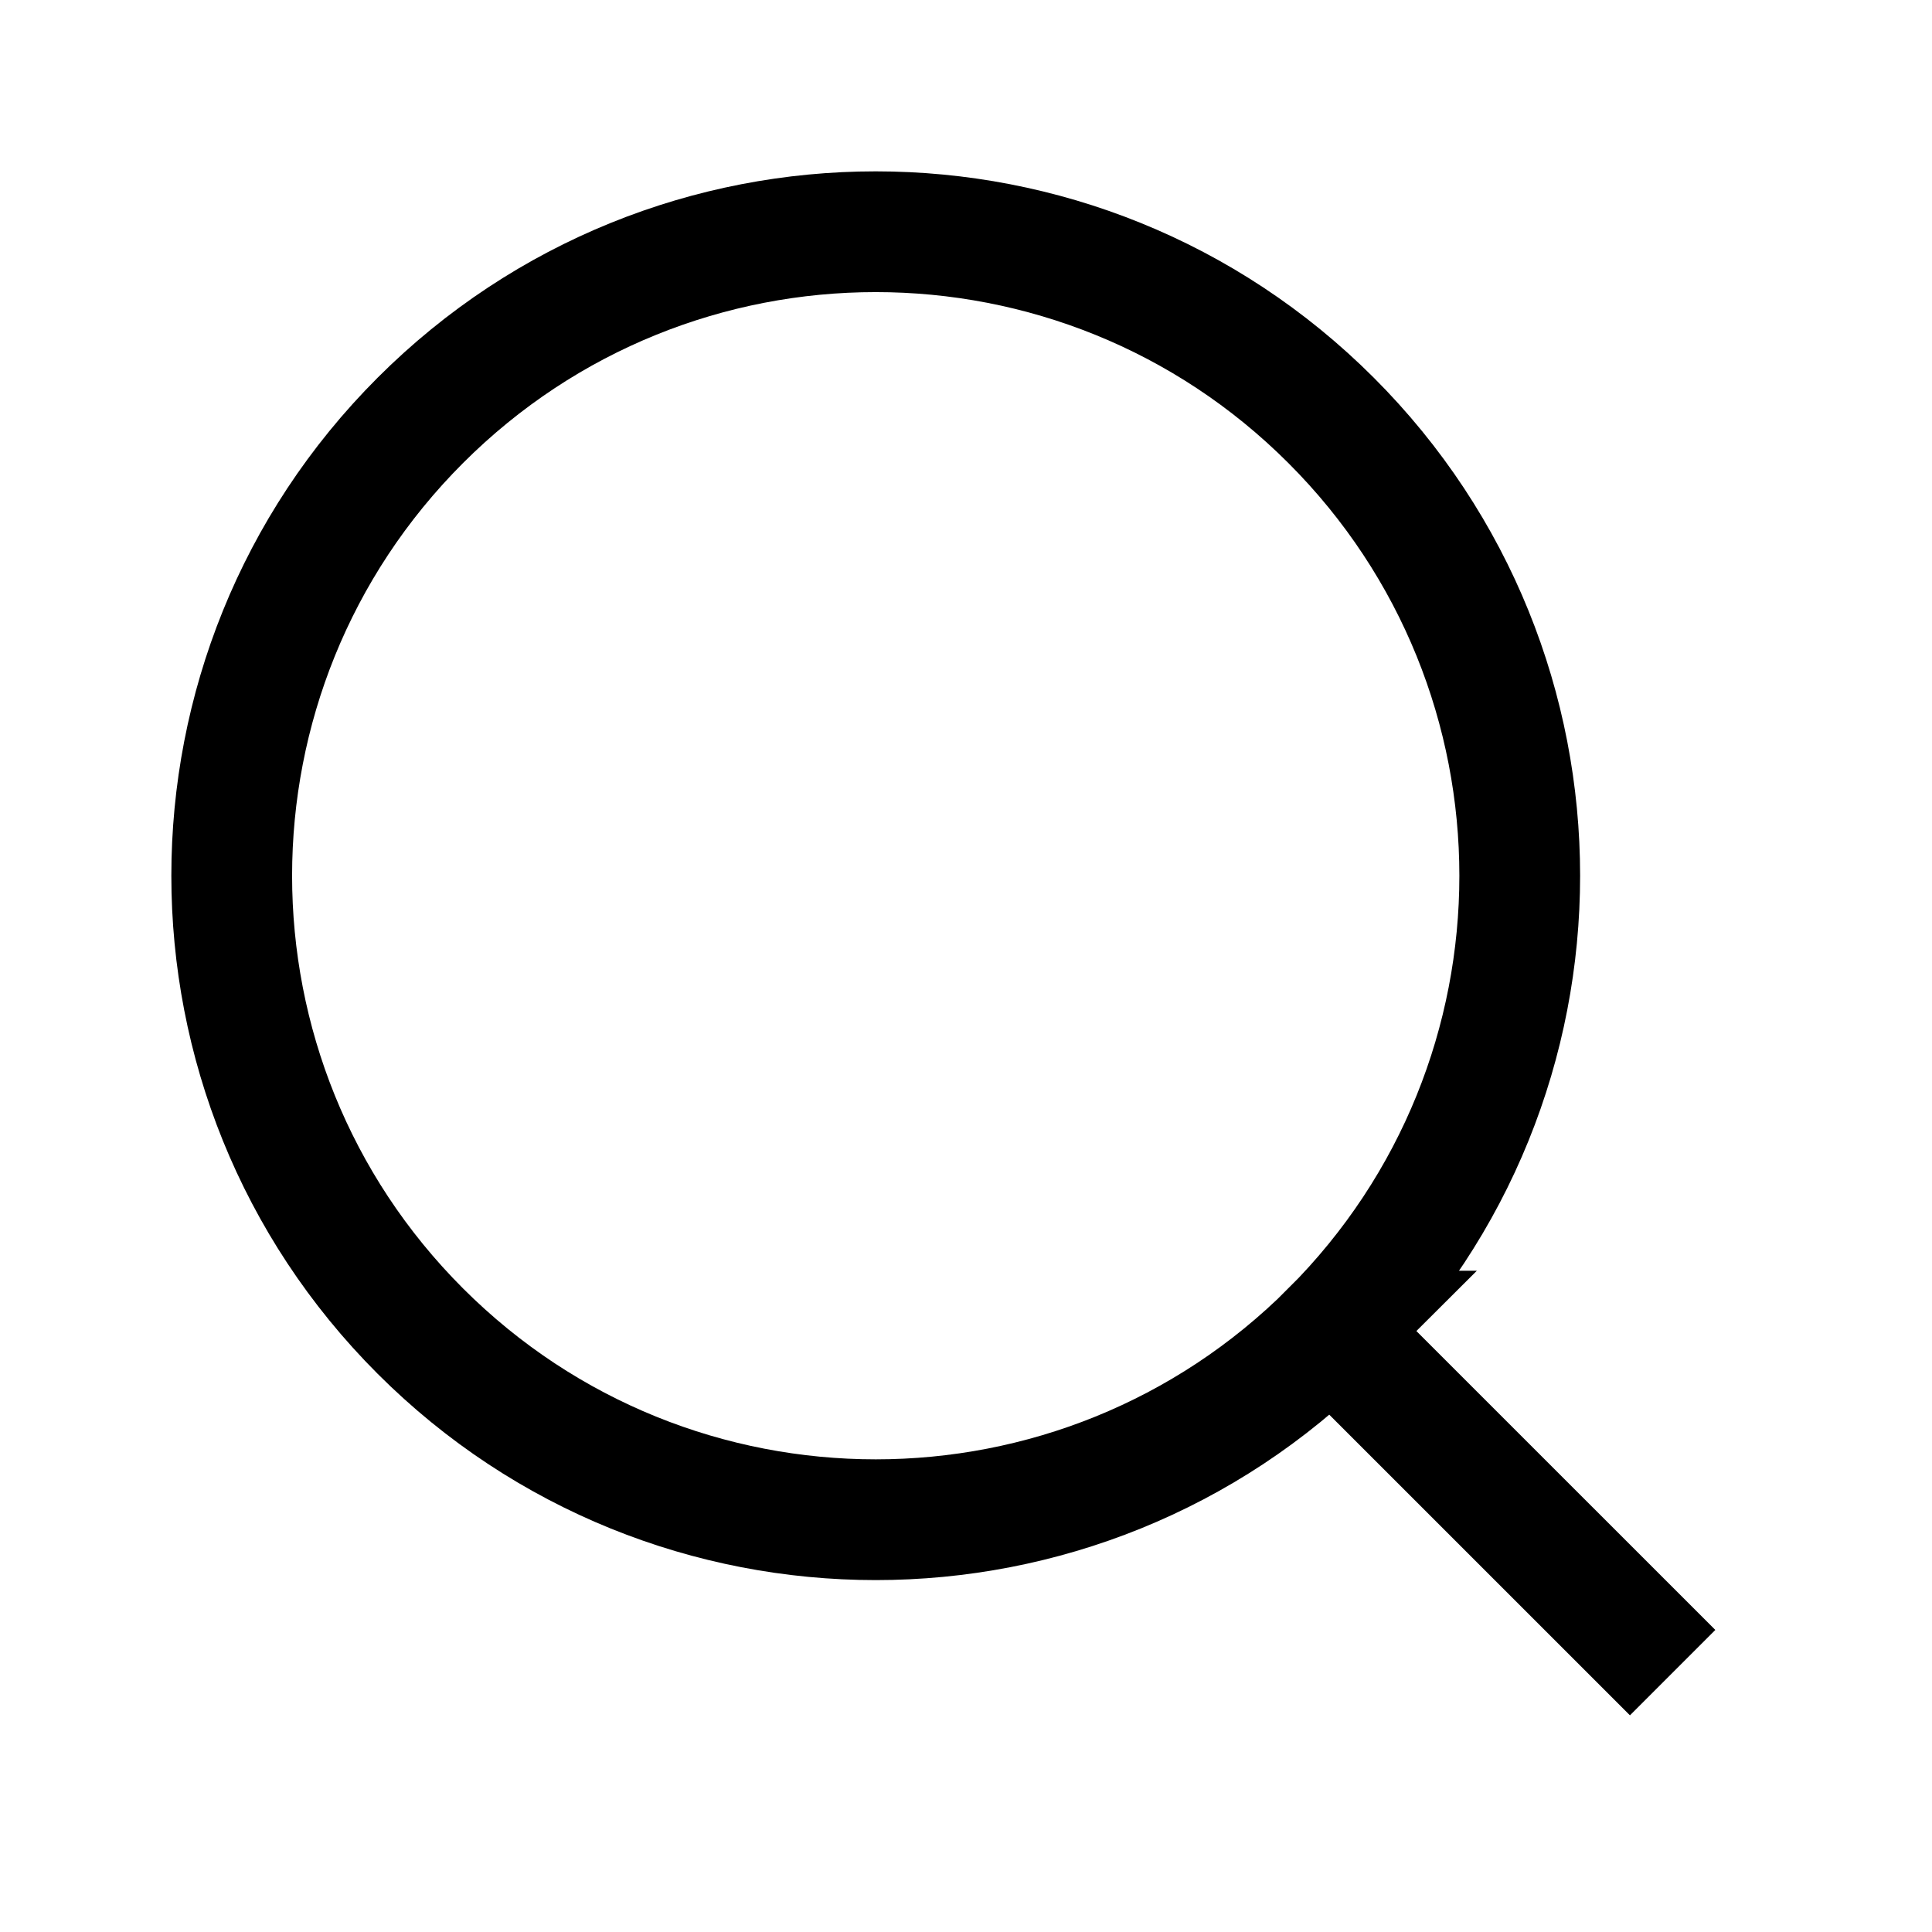
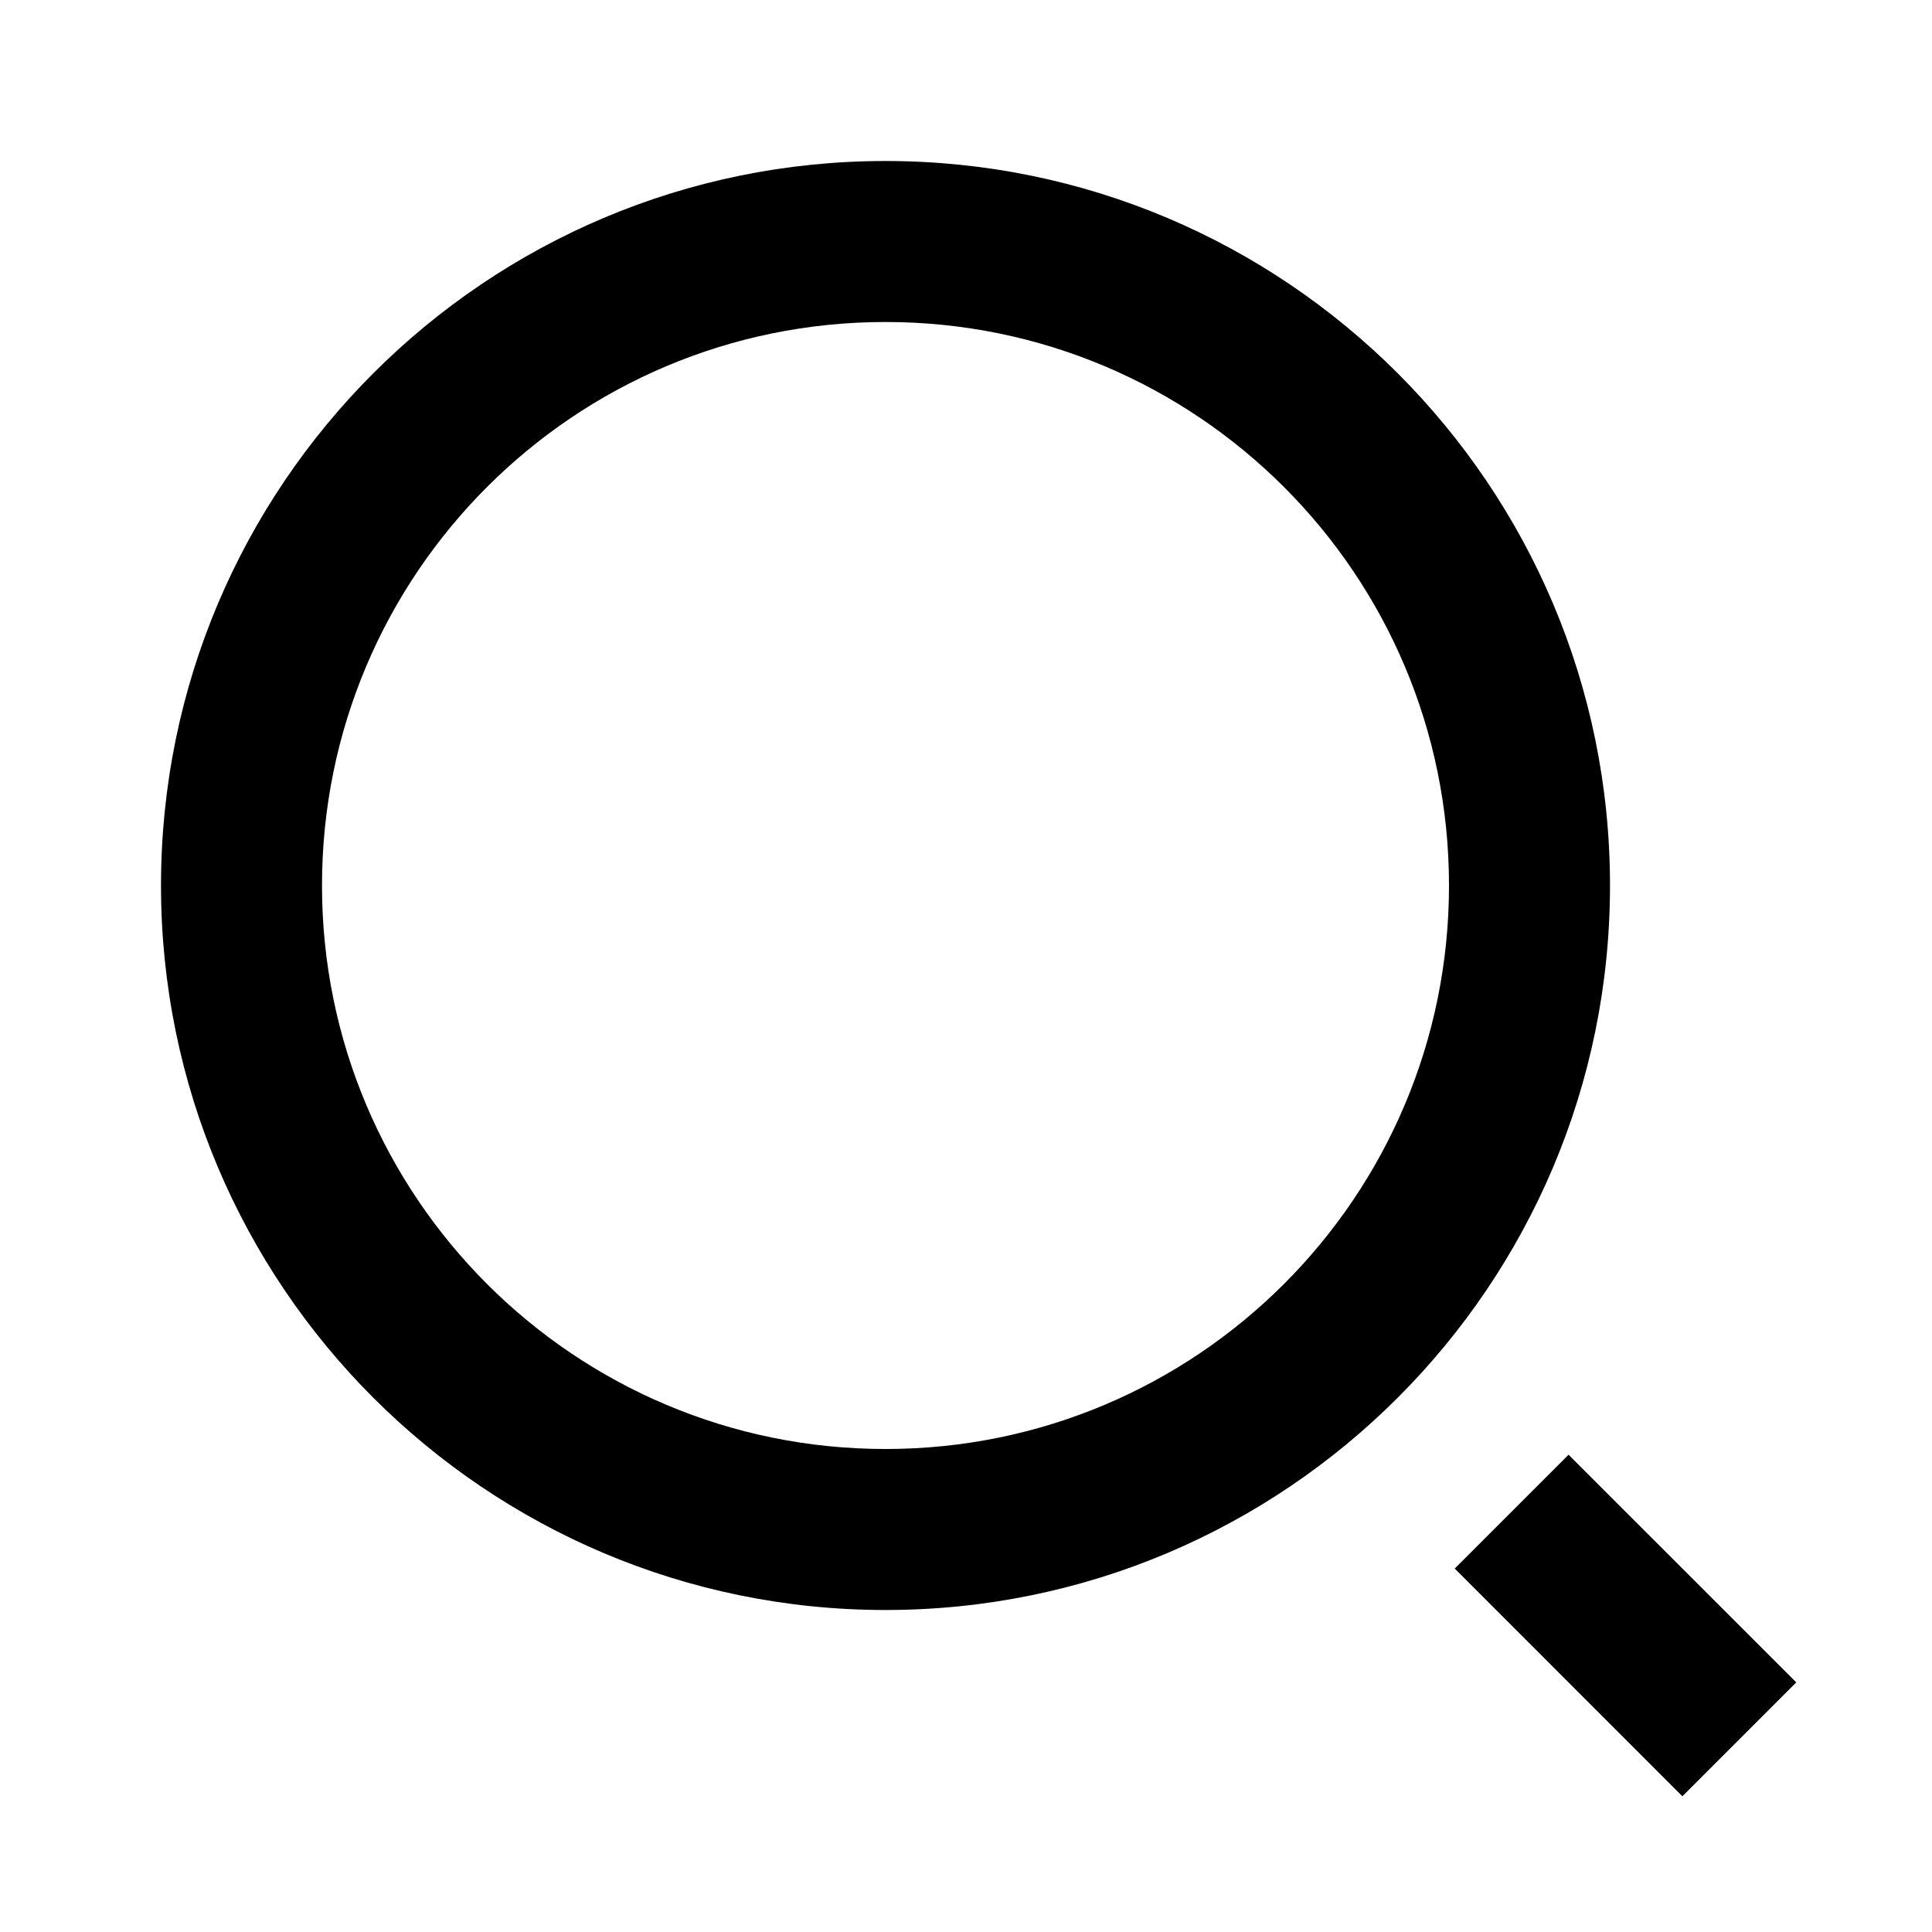
- <svg viewBox="0 0 48 48" fill="none" stroke="currentColor" stroke-width="3" stroke-linecap="butt" stroke-linejoin="miter">
-   <path d="M33.07 33.071c6.25-6.248 6.25-16.379 0-22.627-6.248-6.249-16.378-6.249-22.627 0-6.248 6.248-6.248 16.379 0 22.627 6.249 6.248 16.38 6.248 22.628 0zm0 0l8.486 8.485" />
+ <svg xmlns="http://www.w3.org/2000/svg" viewBox="0 0 24 24" fill="currentColor">
+   <path d="M11 2C15.968 2 20 6.032 20 11C20 15.968 15.968 20 11 20C6.032 20 2 15.968 2 11C2 6.032 6.032 2 11 2ZM11 18C14.867 18 18 14.867 18 11C18 7.133 14.867 4 11 4C7.133 4 4 7.133 4 11C4 14.867 7.133 18 11 18ZM19.485 18.071L22.314 20.899L20.899 22.314L18.071 19.485L19.485 18.071Z" />
</svg>
